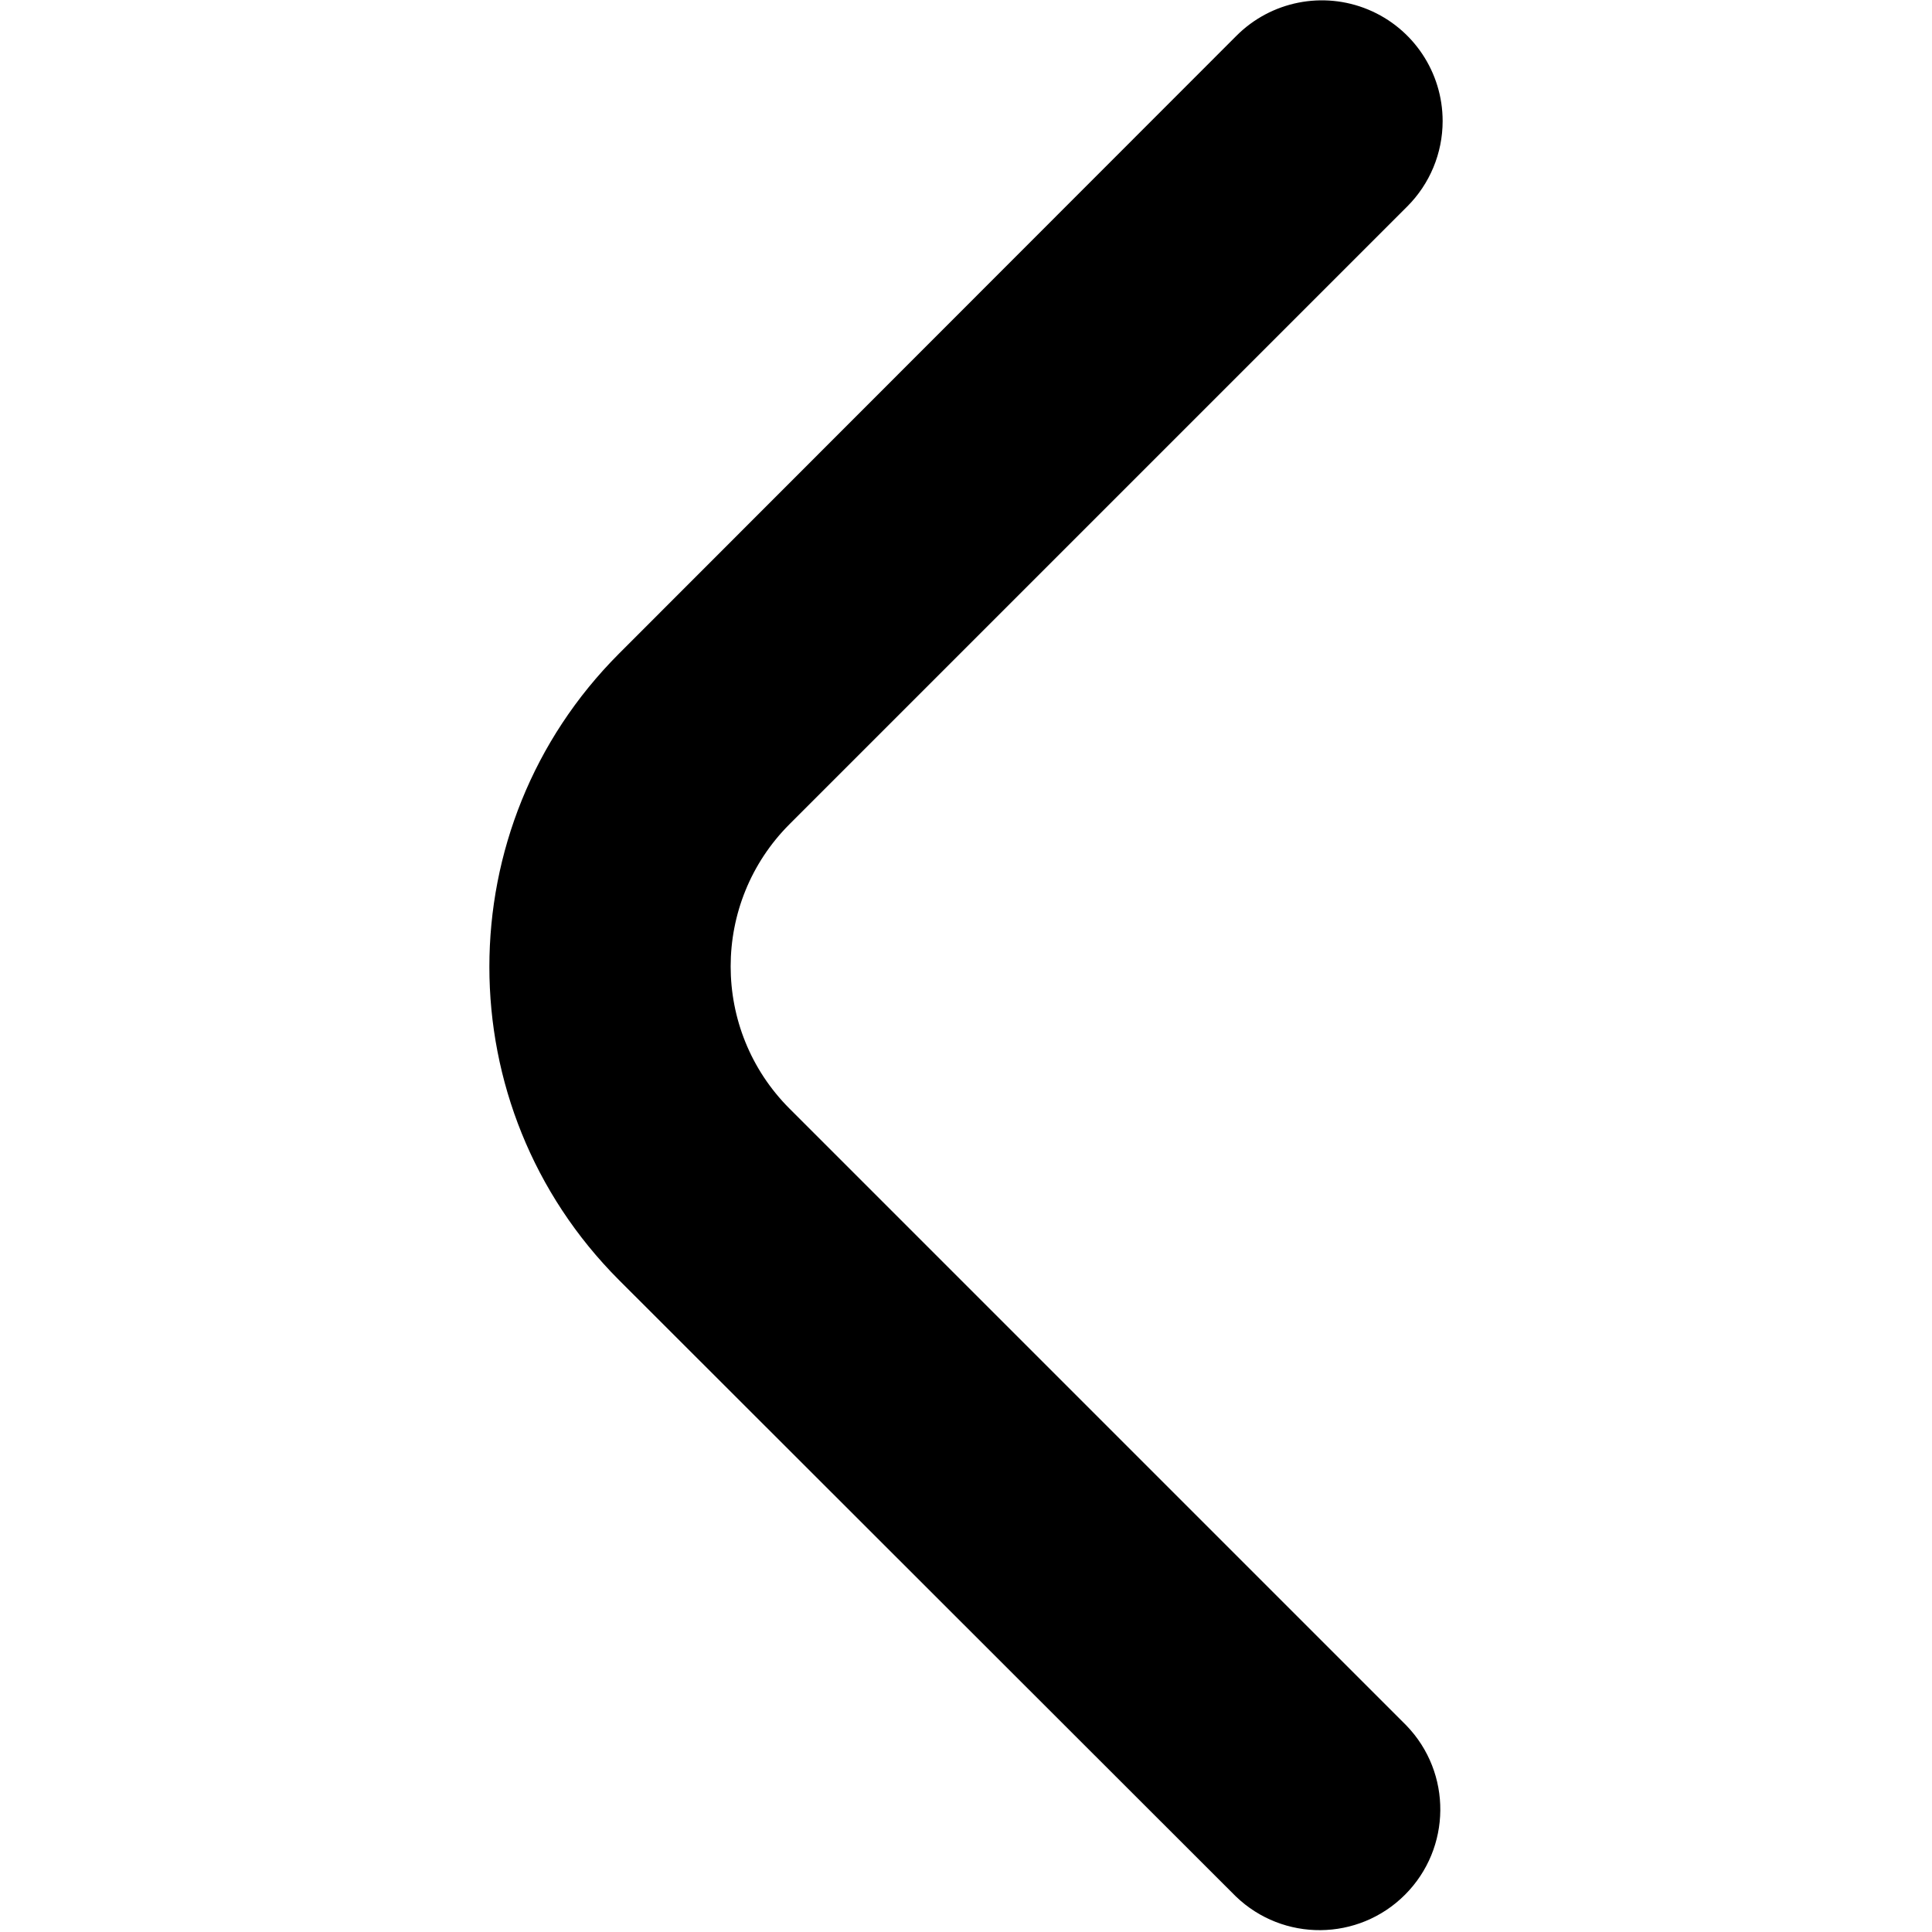
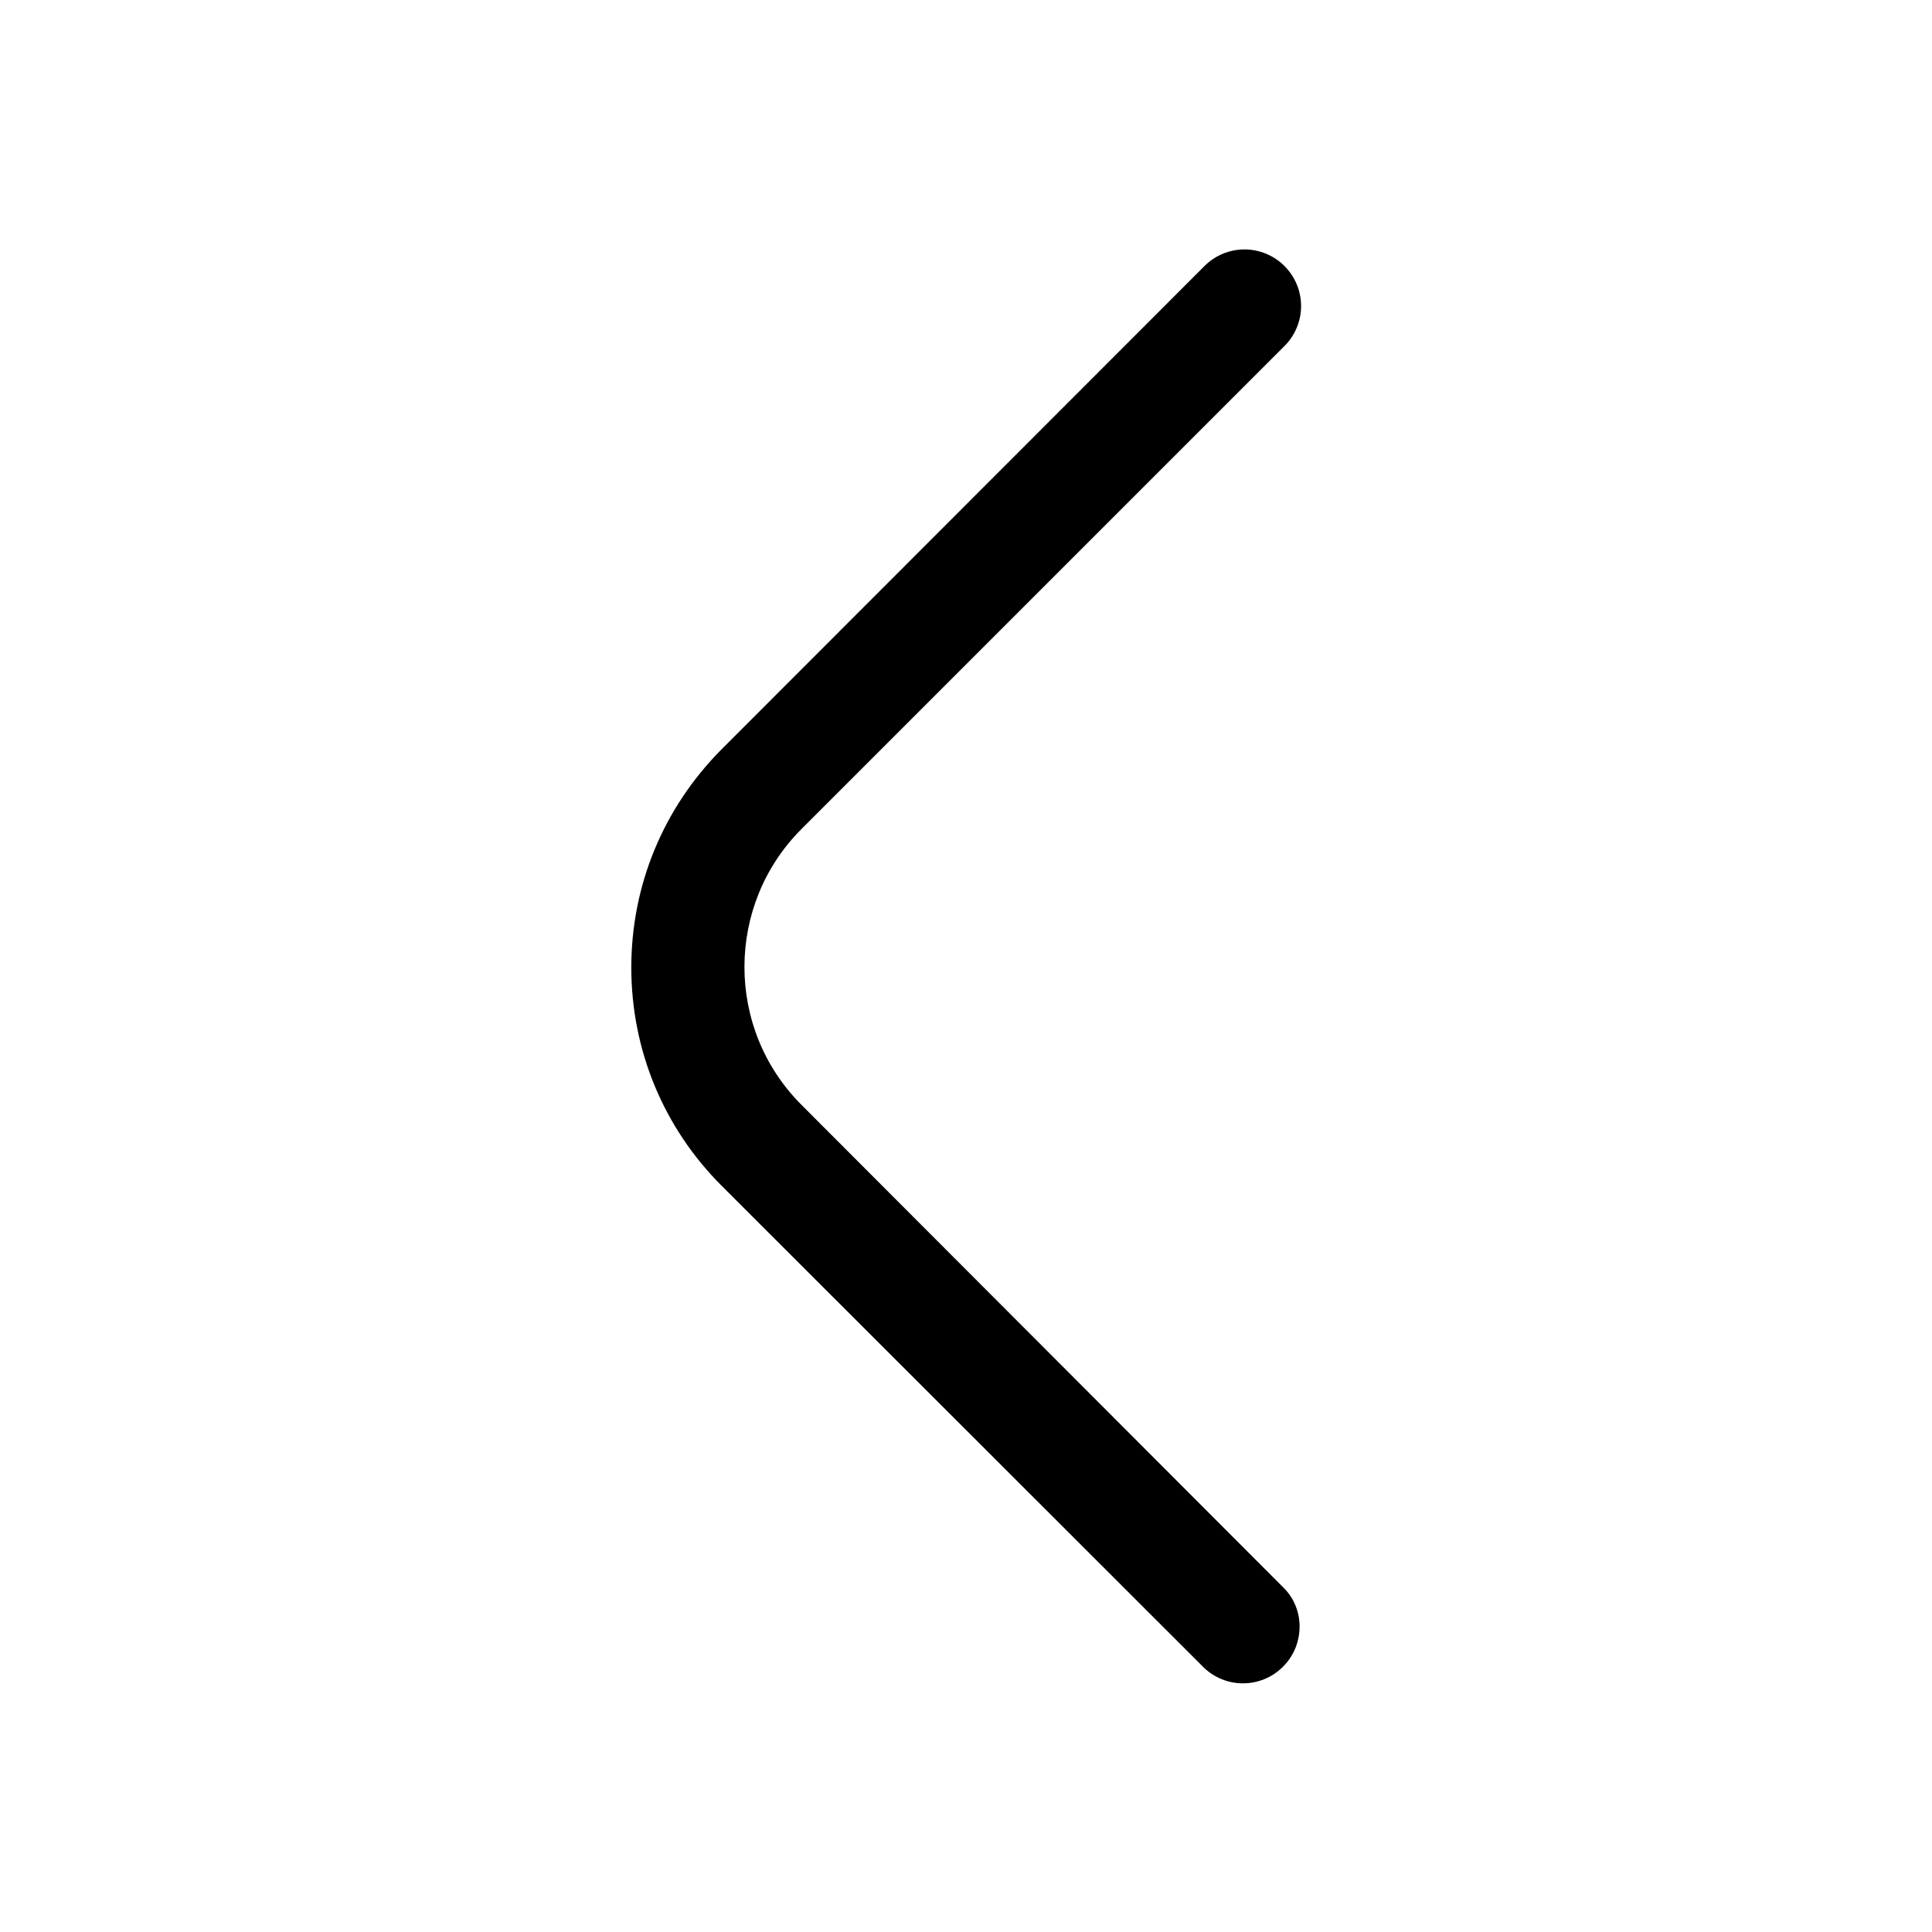
- <svg xmlns="http://www.w3.org/2000/svg" id="Bold" viewBox="0 0 24 24" width="512" height="512">
-   <path d="M17.921,1.505a1.5,1.5,0,0,1-.44,1.06L9.809,10.237a2.5,2.5,0,0,0,0,3.536l7.662,7.662a1.5,1.5,0,0,1-2.121,2.121L7.688,15.9a5.506,5.506,0,0,1,0-7.779L15.36.444a1.5,1.5,0,0,1,2.561,1.061Z" />
+ <svg xmlns="http://www.w3.org/2000/svg" version="1.1" id="Bold" x="0px" y="0px" viewBox="0 0 512 512" style="enable-background:new 0 0 512 512;" xml:space="preserve">
+   <path d="M212.4,292.8L212.4,292.8L212.4,292.8c-20.2-20.2-20.1-53,0-73.1l128-128c2.8-2.8,4.4-6.6,4.4-10.6c0-4-1.6-7.8-4.4-10.6  c-2.8-2.8-6.6-4.4-10.6-4.4c-4,0-7.8,1.6-10.6,4.4l-128,128.1c-15.4,15.5-23.9,36-23.9,57.8c0,21.8,8.5,42.4,23.9,57.8l127.8,127.7  c2.8,2.7,6.5,4.2,10.4,4.2c3.9,0,7.6-1.5,10.4-4.2c2.9-2.8,4.5-6.5,4.6-10.5c0.1-4-1.4-7.8-4.2-10.6L212.4,292.8z" />
</svg>
